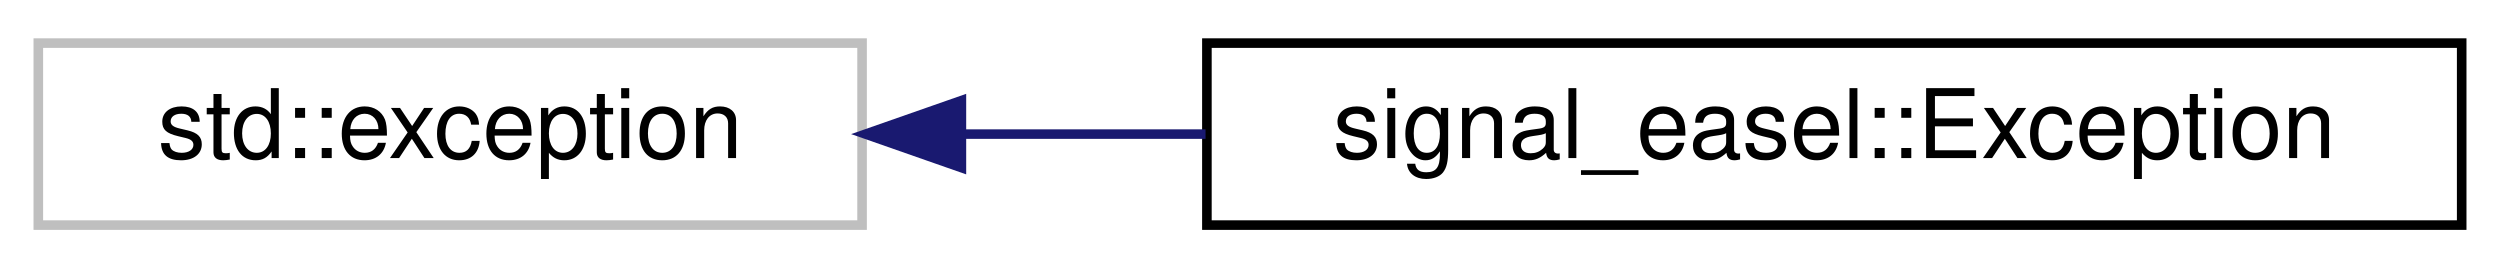
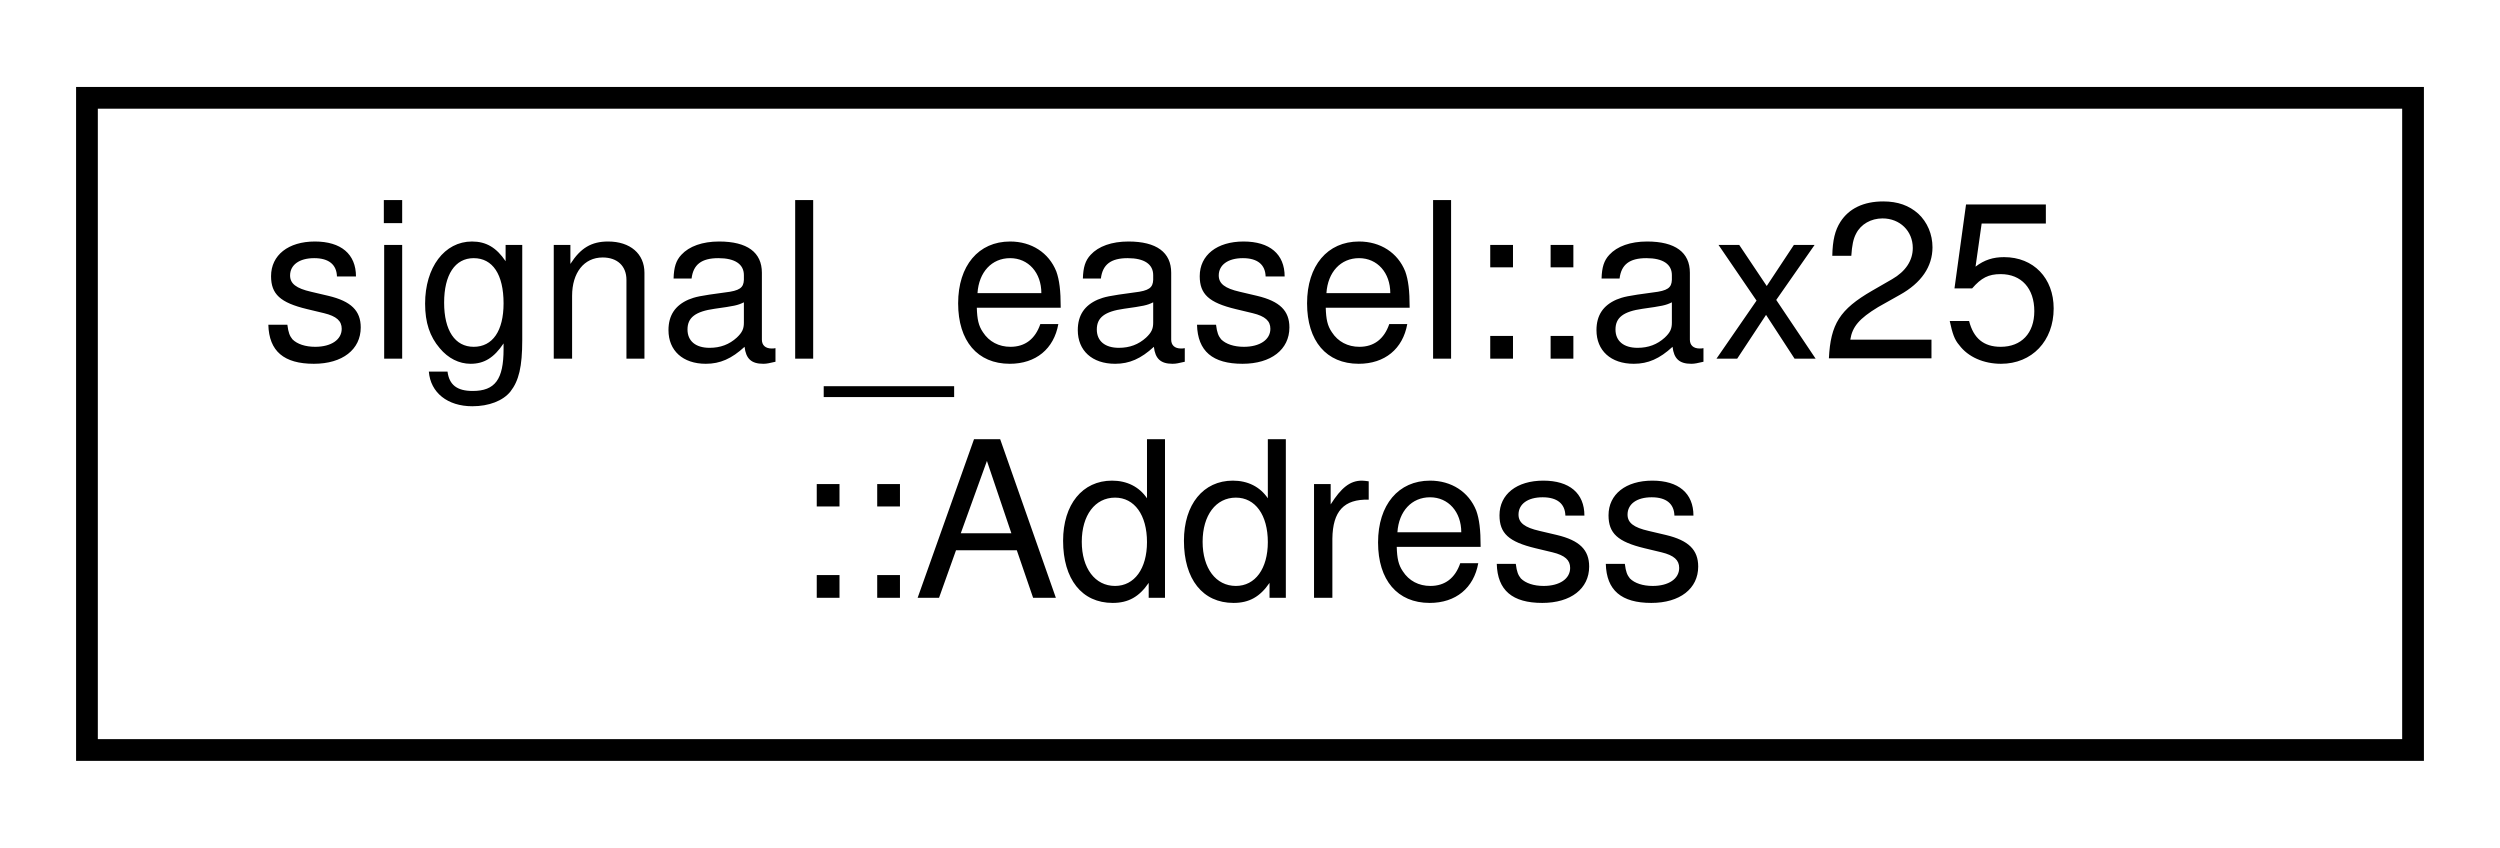
- <svg xmlns="http://www.w3.org/2000/svg" xmlns:xlink="http://www.w3.org/1999/xlink" width="261pt" height="28pt" viewBox="0.00 0.00 261.00 28.00">
-   <g id="graph0" class="graph" transform="scale(1 1) rotate(0) translate(4 24)">
+ <svg xmlns="http://www.w3.org/2000/svg" xmlns:xlink="http://www.w3.org/1999/xlink" width="115pt" height="39pt" viewBox="0.00 0.00 115.00 39.00">
+   <g id="graph0" class="graph" transform="scale(1 1) rotate(0) translate(4 35)">
    <g id="node1" class="node">
      <g id="a_node1">
-         <a xlink:title=" ">
-           <polygon fill="none" stroke="#bfbfbf" points="0,-0.5 0,-19.5 86,-19.5 86,-0.5 0,-0.5" />
-           <text text-anchor="middle" x="43" y="-7.5" font-family="Helvetica,sans-Serif" font-size="10.00">std::exception</text>
+         <a xlink:href="classsignal__easel_1_1ax25_1_1Address.html" target="_top" xlink:title="AX.25 Address class. For encoding and decoding AX.25 addresses.">
+           <polygon fill="none" stroke="black" points="0,-0.5 0,-30.5 107,-30.5 107,-0.5 0,-0.5" />
+           <text text-anchor="start" x="8" y="-18.5" font-family="Helvetica,sans-Serif" font-size="10.00">signal_easel::ax25</text>
+           <text text-anchor="middle" x="53.5" y="-7.5" font-family="Helvetica,sans-Serif" font-size="10.00">::Address</text>
        </a>
      </g>
    </g>
-     <g id="node2" class="node">
-       <g id="a_node2">
-         <a xlink:href="classsignal__easel_1_1Exception.html" target="_top" xlink:title=" ">
-           <polygon fill="none" stroke="black" points="122,-0.5 122,-19.5 253,-19.5 253,-0.5 122,-0.5" />
-           <text text-anchor="middle" x="187.5" y="-7.5" font-family="Helvetica,sans-Serif" font-size="10.00">signal_easel::Exception</text>
-         </a>
-       </g>
-     </g>
-     <g id="edge1" class="edge">
-       <path fill="none" stroke="midnightblue" d="M96.57,-10C104.8,-10 113.4,-10 121.86,-10" />
-       <polygon fill="midnightblue" stroke="midnightblue" points="96.37,-6.5 86.37,-10 96.37,-13.5 96.37,-6.5" />
-     </g>
  </g>
</svg>
